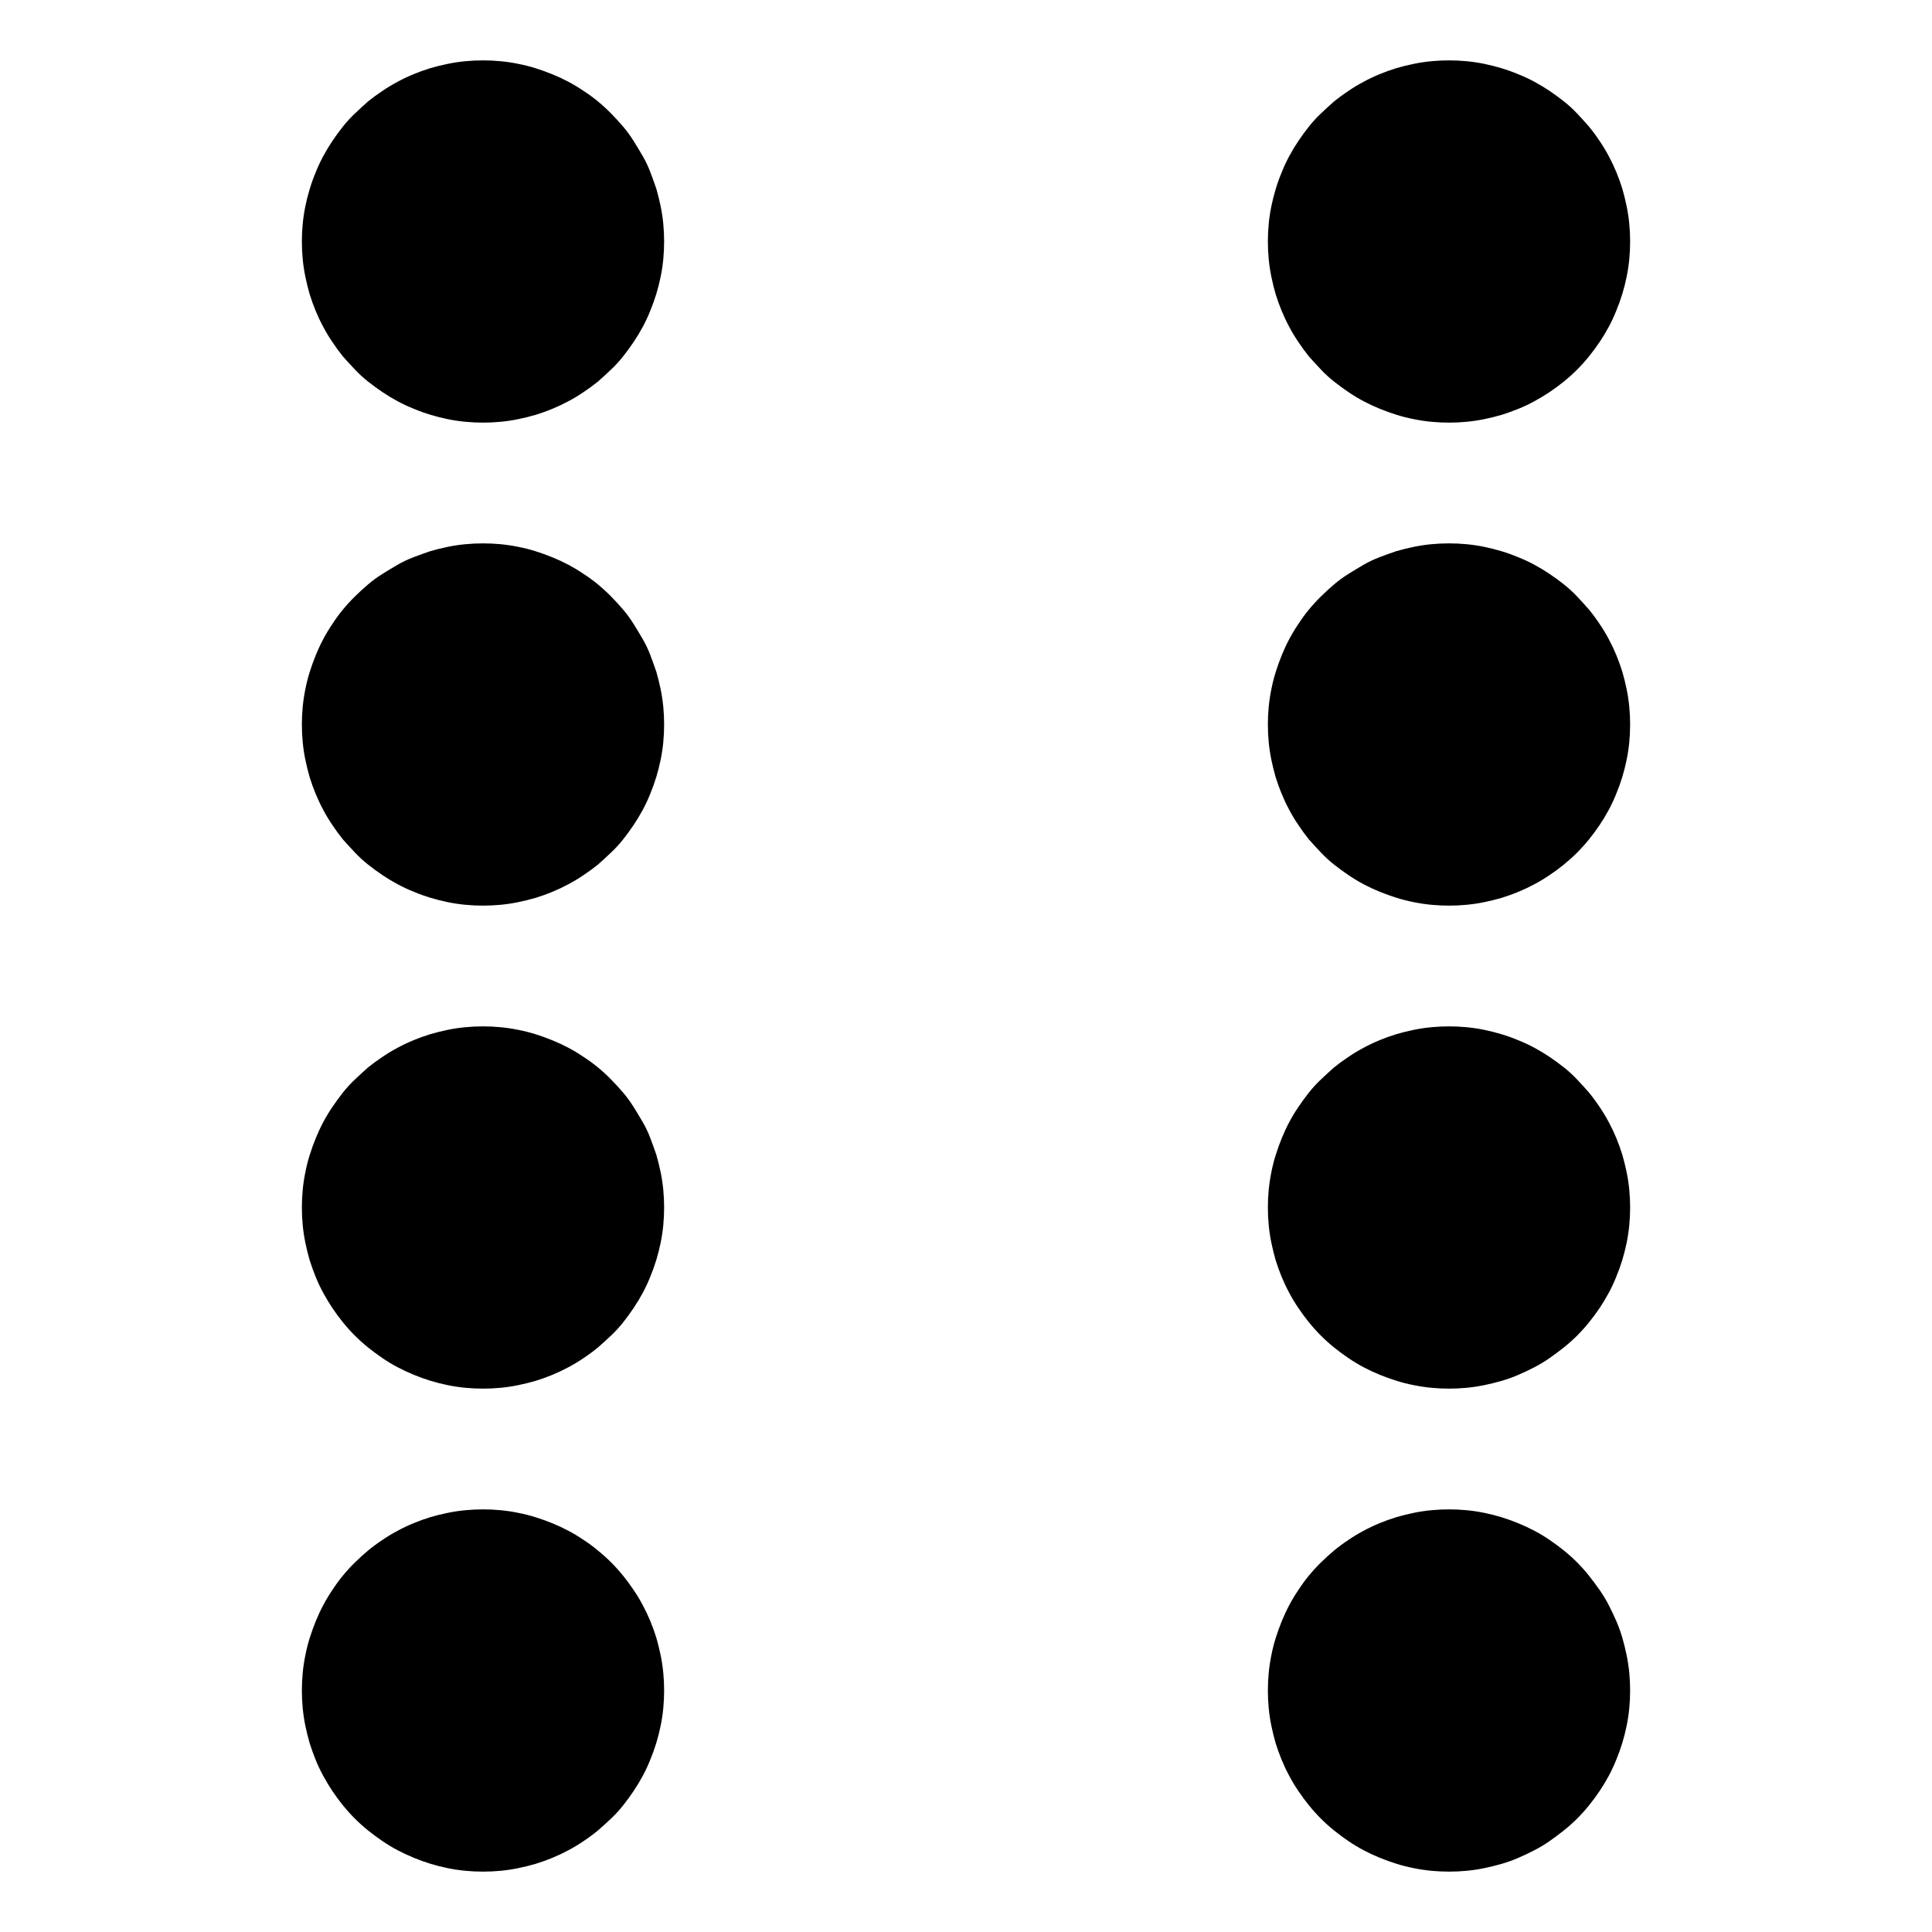
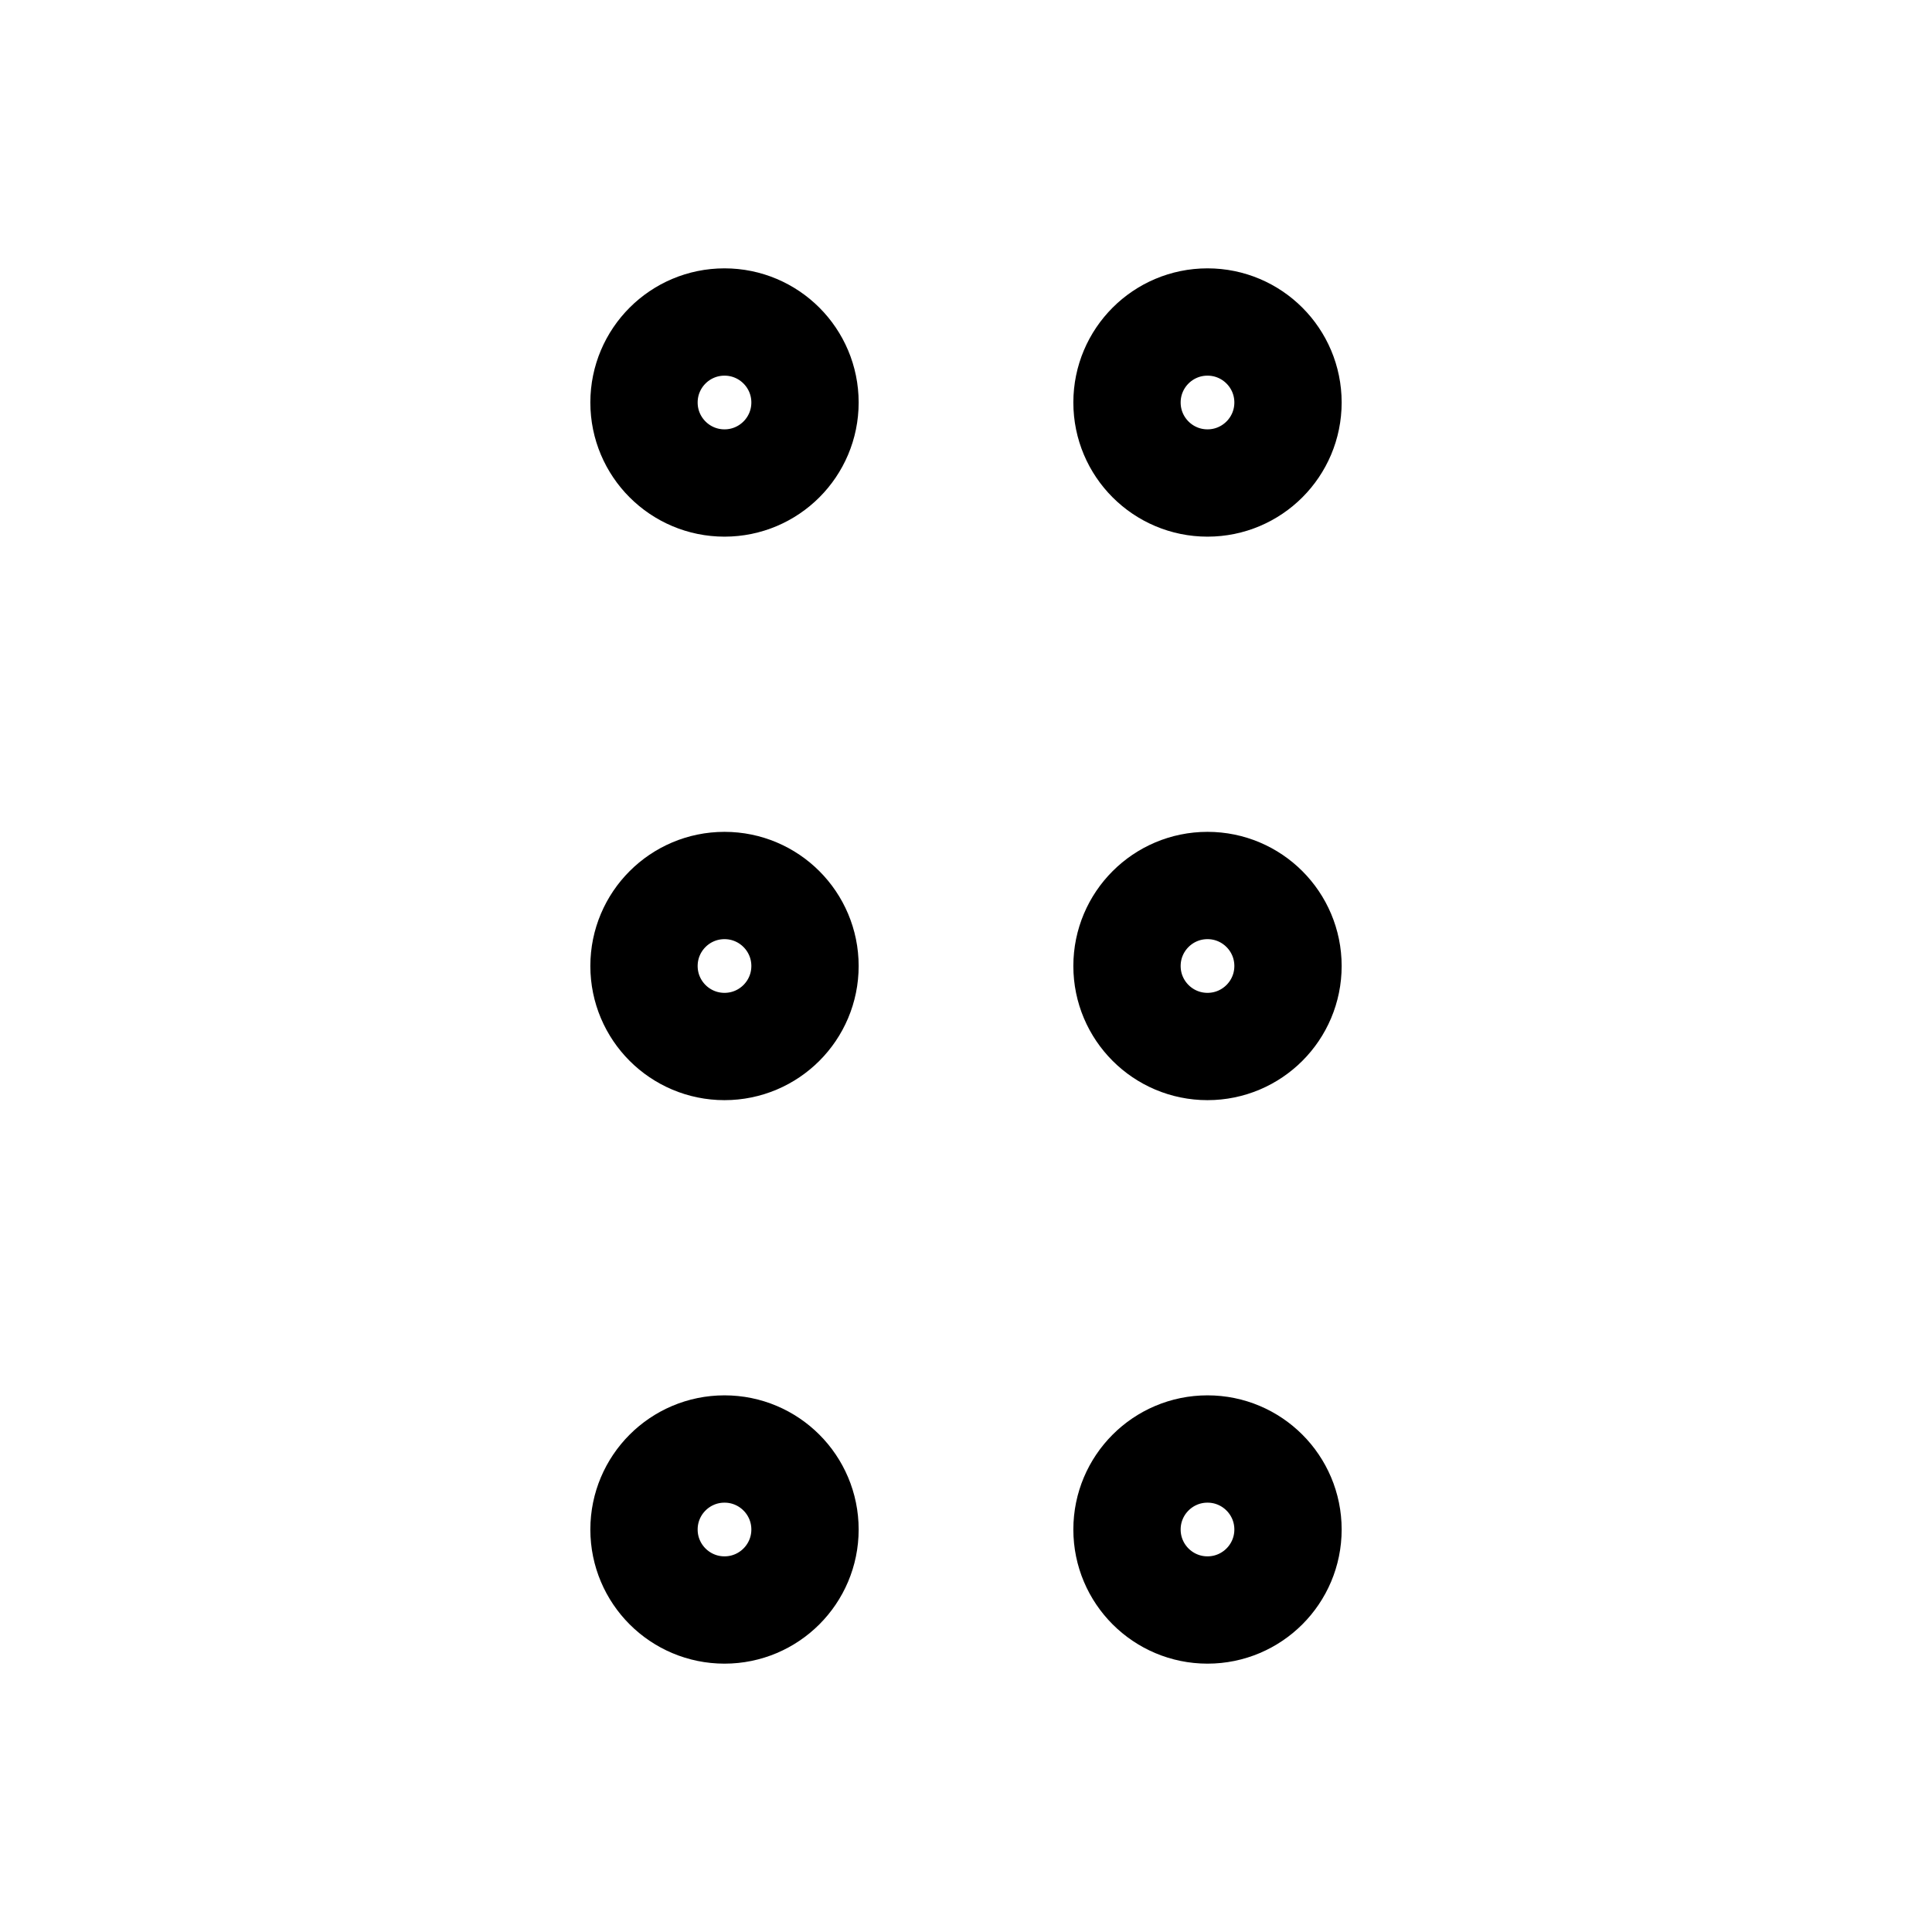
- <svg xmlns="http://www.w3.org/2000/svg" viewBox="0 0 16 16">
-   <path fill="currentColor" d="M5.5 2q0 .074-.007.147t-.022.146-.036.142-.05.139q-.027.068-.062.133t-.076.126-.087.119-.1.109-.108.099q-.057.046-.119.087-.06.041-.126.076-.065.035-.133.063t-.139.05q-.07.02-.142.035-.073.015-.146.022T4 3.5t-.147-.007-.146-.022-.142-.036q-.07-.021-.139-.05-.068-.027-.133-.062t-.126-.076-.119-.087-.109-.1-.099-.108q-.046-.057-.087-.119-.041-.06-.076-.126-.035-.065-.063-.133t-.05-.139q-.02-.07-.035-.142-.015-.073-.022-.146T2.5 2t.007-.147.022-.146.036-.142q.021-.07.05-.139.027-.068.062-.133t.076-.126.087-.119.1-.109.108-.099q.057-.046.119-.087.06-.041.126-.076.065-.035.133-.063t.139-.05q.07-.02.142-.035.073-.015.146-.022T4 .5t.147.007.146.022q.072.014.142.036t.139.05.133.062.126.076q.062.04.119.087t.109.1.099.108.087.119.076.126.063.133.05.139q.02.07.035.142.015.073.022.146T5.5 2m8 0q0 .074-.007.147t-.022.146-.036.142-.05.139q-.027.068-.062.133t-.076.126-.088.119q-.046.057-.098.109t-.11.099-.118.087-.126.076-.133.063-.139.05q-.07.02-.142.035-.073.015-.146.022T12 3.5t-.147-.007-.146-.022q-.072-.014-.142-.036t-.139-.05-.133-.062-.126-.076-.119-.087-.109-.1-.099-.108q-.046-.057-.087-.119-.041-.06-.076-.126-.035-.065-.063-.133t-.05-.139q-.02-.07-.035-.142-.015-.073-.022-.146T10.5 2t.007-.147.022-.146.036-.142q.021-.07.05-.139.027-.068.062-.133t.076-.126.087-.119.1-.109.108-.099q.057-.046.119-.087.06-.041.126-.076.065-.035.133-.063t.139-.05q.07-.02.142-.035.073-.015.146-.022T12 .5t.147.007.146.022.142.036q.07.021.139.05.068.027.133.062t.126.076.119.087.109.1.098.108q.047.057.088.119.041.06.076.126.035.065.063.133t.05.139q.02.07.035.142.015.073.022.146T13.5 2m-8 4q0 .074-.007.147t-.022.146-.036.142-.05.139q-.027.068-.062.133t-.076.126-.087.119-.1.109-.108.099q-.057.046-.119.087-.06.041-.126.076-.065.035-.133.063t-.139.05q-.07.02-.142.035-.073.015-.146.022T4 7.5t-.147-.007-.146-.022-.142-.036q-.07-.021-.139-.05-.068-.027-.133-.062t-.126-.076-.119-.087-.109-.1-.099-.108q-.046-.057-.087-.119-.041-.06-.076-.126-.035-.065-.063-.133t-.05-.139q-.02-.07-.035-.142-.015-.073-.022-.146T2.5 6t.007-.147.022-.146q.014-.072.036-.142t.05-.139.062-.133.076-.126q.04-.062.087-.119t.1-.109.108-.099.119-.087.126-.076.133-.063.139-.05q.07-.02.142-.035.073-.015.146-.022T4 4.5t.147.007.146.022q.072.014.142.036t.139.05.133.062.126.076q.062.04.119.087t.109.1.099.108.087.119.076.126.063.133.05.139q.02.07.035.142.015.073.022.146T5.5 6m8 0q0 .074-.007.147t-.022.146-.036.142-.05.139q-.027.068-.062.133t-.076.126-.088.119-.098.109-.11.099-.118.087q-.06.041-.126.076-.065.035-.133.063t-.139.05q-.07.02-.142.035-.073.015-.146.022T12 7.5t-.147-.007-.146-.022q-.072-.014-.142-.036t-.139-.05-.133-.062-.126-.076-.119-.087-.109-.1-.099-.108q-.046-.057-.087-.119-.041-.06-.076-.126-.035-.065-.063-.133t-.05-.139q-.02-.07-.035-.142-.015-.073-.022-.146T10.5 6t.007-.147.022-.146q.014-.072.036-.142t.05-.139.062-.133.076-.126q.04-.062.087-.119t.1-.109.108-.099.119-.087.126-.076.133-.063.139-.05q.07-.02.142-.035.073-.015.146-.022T12 4.5t.147.007.146.022.142.036q.07.021.139.05.068.027.133.062t.126.076.119.087.109.1.098.108q.047.057.088.119.041.06.076.126.035.065.063.133t.05.139q.02.07.035.142.015.073.022.146T13.5 6m-8 4q0 .074-.007.147t-.022.146-.036.142-.05.139q-.027.068-.062.133t-.076.126-.087.119-.1.109-.108.098q-.057.047-.119.088-.06.041-.126.076-.065.035-.133.063t-.139.05q-.07.02-.142.035-.073.015-.146.022T4 11.5t-.147-.007-.146-.022-.142-.036-.139-.05-.133-.062-.126-.076-.119-.088q-.057-.046-.109-.098t-.099-.11-.087-.118-.076-.126-.063-.133-.05-.139q-.02-.07-.035-.142-.015-.073-.022-.146T2.5 10t.007-.147.022-.146q.014-.072.036-.142t.05-.139.062-.133.076-.126.087-.119.1-.109.108-.099q.057-.046.119-.087.06-.041.126-.076.065-.035.133-.063t.139-.05q.07-.02.142-.035.073-.015.146-.022T4 8.5t.147.007.146.022q.072.014.142.036t.139.05.133.062.126.076q.062.04.119.087t.109.1.099.108.087.119.076.126.063.133.05.139q.02.07.035.142.015.073.022.146T5.5 10m8 0q0 .074-.007.147t-.022.146-.036.142-.05.139q-.027.068-.062.133t-.076.126-.088.119q-.046.057-.098.109t-.11.098-.118.088-.126.076-.133.063-.139.05q-.07.02-.142.035-.073.015-.146.022T12 11.5t-.147-.007-.146-.022q-.072-.014-.142-.036t-.139-.05-.133-.062-.126-.076-.119-.088-.109-.098-.099-.11-.087-.118q-.041-.06-.076-.126-.035-.065-.063-.133t-.05-.139q-.02-.07-.035-.142-.015-.073-.022-.146T10.5 10t.007-.147.022-.146q.014-.072.036-.142t.05-.139.062-.133.076-.126.087-.119.1-.109.108-.099q.057-.046.119-.087.06-.041.126-.076.065-.035.133-.063t.139-.05q.07-.02.142-.035.073-.015.146-.022T12 8.5t.147.007.146.022.142.036q.07.021.139.05.068.027.133.062t.126.076.119.087.109.1.098.108q.047.057.088.119.041.06.076.126.035.065.063.133t.05.139q.02.07.035.142.015.073.022.146T13.5 10m-8 4q0 .074-.007.147t-.022.146-.036.142-.05.139q-.027.068-.062.133t-.076.126-.087.119-.1.109-.108.098q-.057.047-.119.088-.06.041-.126.076-.065.035-.133.063t-.139.05q-.07.02-.142.035-.073.015-.146.022T4 15.5t-.147-.007-.146-.022-.142-.036-.139-.05-.133-.062-.126-.076-.119-.088q-.057-.046-.109-.098t-.099-.11-.087-.118-.076-.126-.063-.133-.05-.139q-.02-.07-.035-.142-.015-.073-.022-.146T2.5 14t.007-.147.022-.146q.014-.072.036-.142t.05-.139.062-.133.076-.126q.04-.062.087-.119t.1-.109.108-.098q.057-.047.119-.088.06-.041.126-.076.065-.035.133-.063t.139-.05q.07-.02.142-.035.073-.015.146-.022T4 12.5t.147.007.146.022q.072.014.142.036t.139.05.133.062.126.076q.062.04.119.088.057.046.109.098t.099.11.087.118q.041.06.076.126.035.065.063.133t.05.139q.02.07.035.142.015.073.022.146T5.5 14m8 0q0 .074-.007.147t-.022.146-.036.142-.05.139q-.027.068-.062.133t-.076.126-.088.119q-.046.057-.098.109t-.11.098-.118.088-.126.076-.133.063-.139.05q-.07.02-.142.035-.073.015-.146.022T12 15.5t-.147-.007-.146-.022q-.072-.014-.142-.036t-.139-.05-.133-.062-.126-.076-.119-.088-.109-.098-.099-.11-.087-.118q-.041-.06-.076-.126-.035-.065-.063-.133t-.05-.139q-.02-.07-.035-.142-.015-.073-.022-.146T10.5 14t.007-.147.022-.146q.014-.072.036-.142t.05-.139.062-.133.076-.126q.04-.062.087-.119t.1-.109.108-.098q.057-.047.119-.088.06-.041.126-.076.065-.035.133-.063t.139-.05q.07-.02.142-.035.073-.015.146-.022T12 12.5t.147.007.146.022.142.036.139.05.133.062.126.076.119.088q.057.046.109.098t.098.11.088.118.076.126.063.133.05.139q.02.07.035.142.015.073.022.146T13.5 14" />
+ <svg xmlns="http://www.w3.org/2000/svg" fill="none" stroke="currentColor" stroke-linecap="round" stroke-linejoin="round" stroke-width="1.333" viewBox="0 0 24 24">
+   <circle cx="9" cy="12" r="1" />
+   <circle cx="9" cy="5" r="1" />
+   <circle cx="9" cy="19" r="1" />
+   <circle cx="15" cy="12" r="1" />
+   <circle cx="15" cy="5" r="1" />
+   <circle cx="15" cy="19" r="1" />
</svg>
